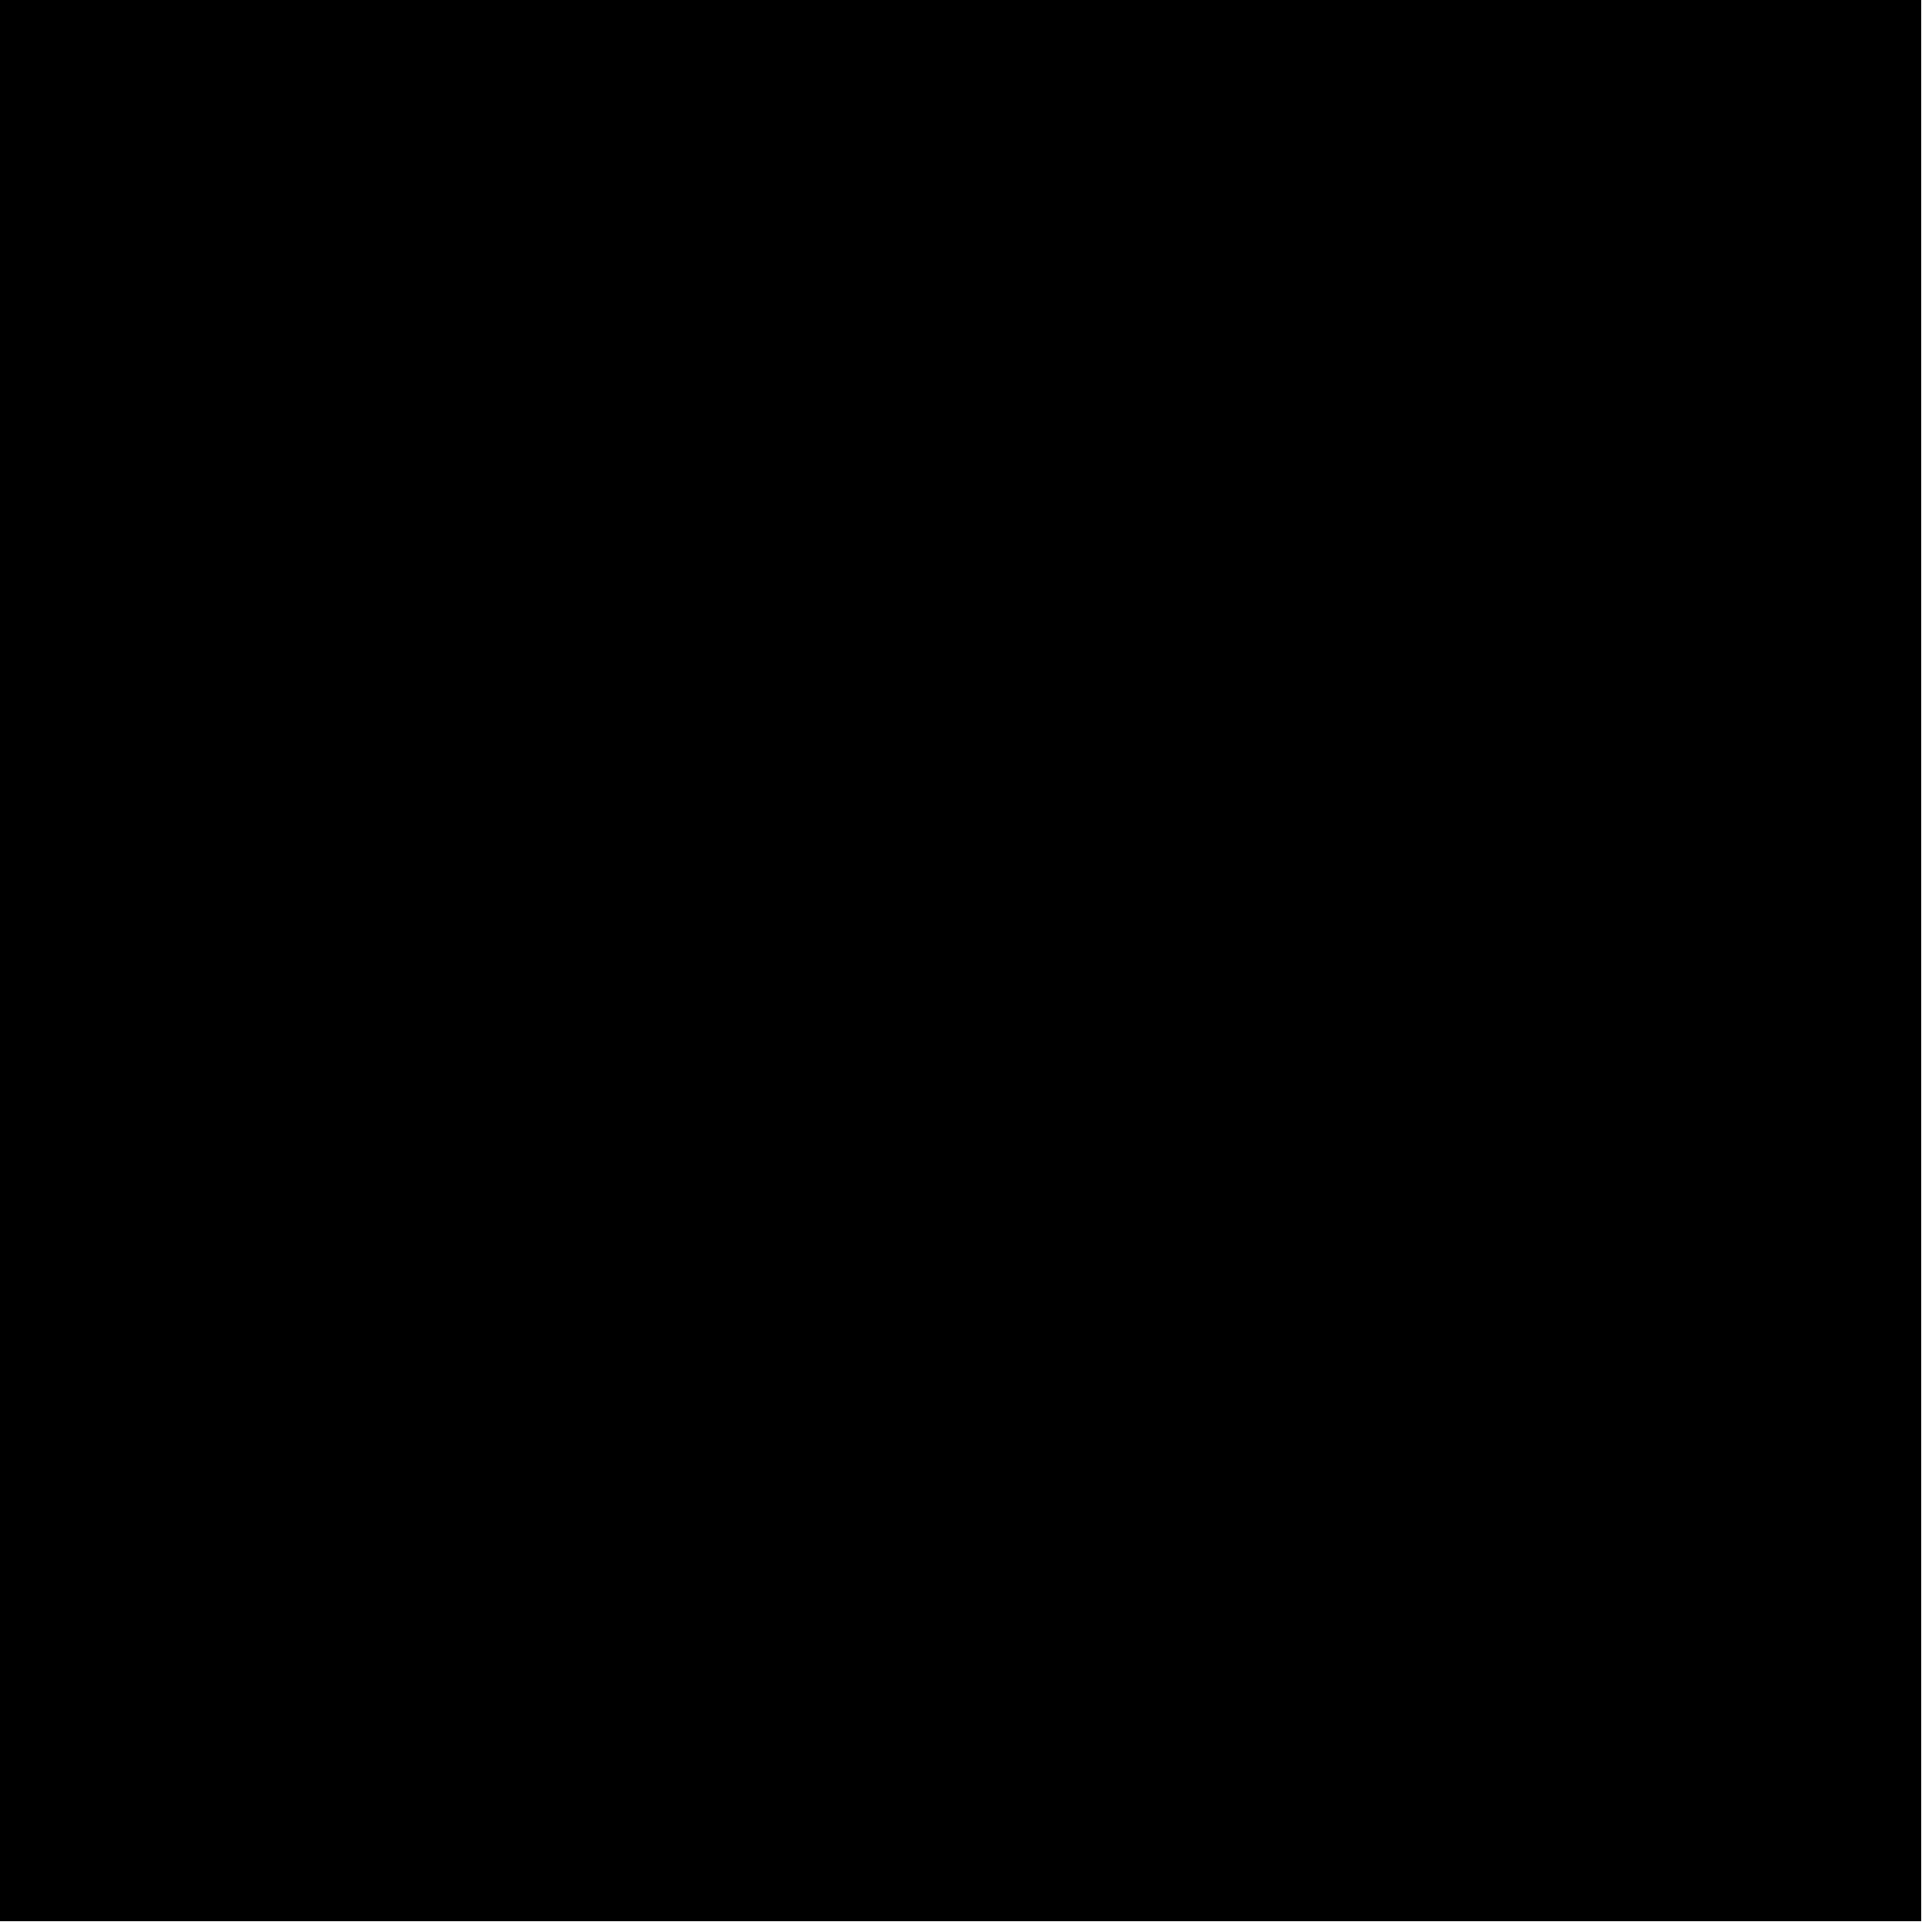
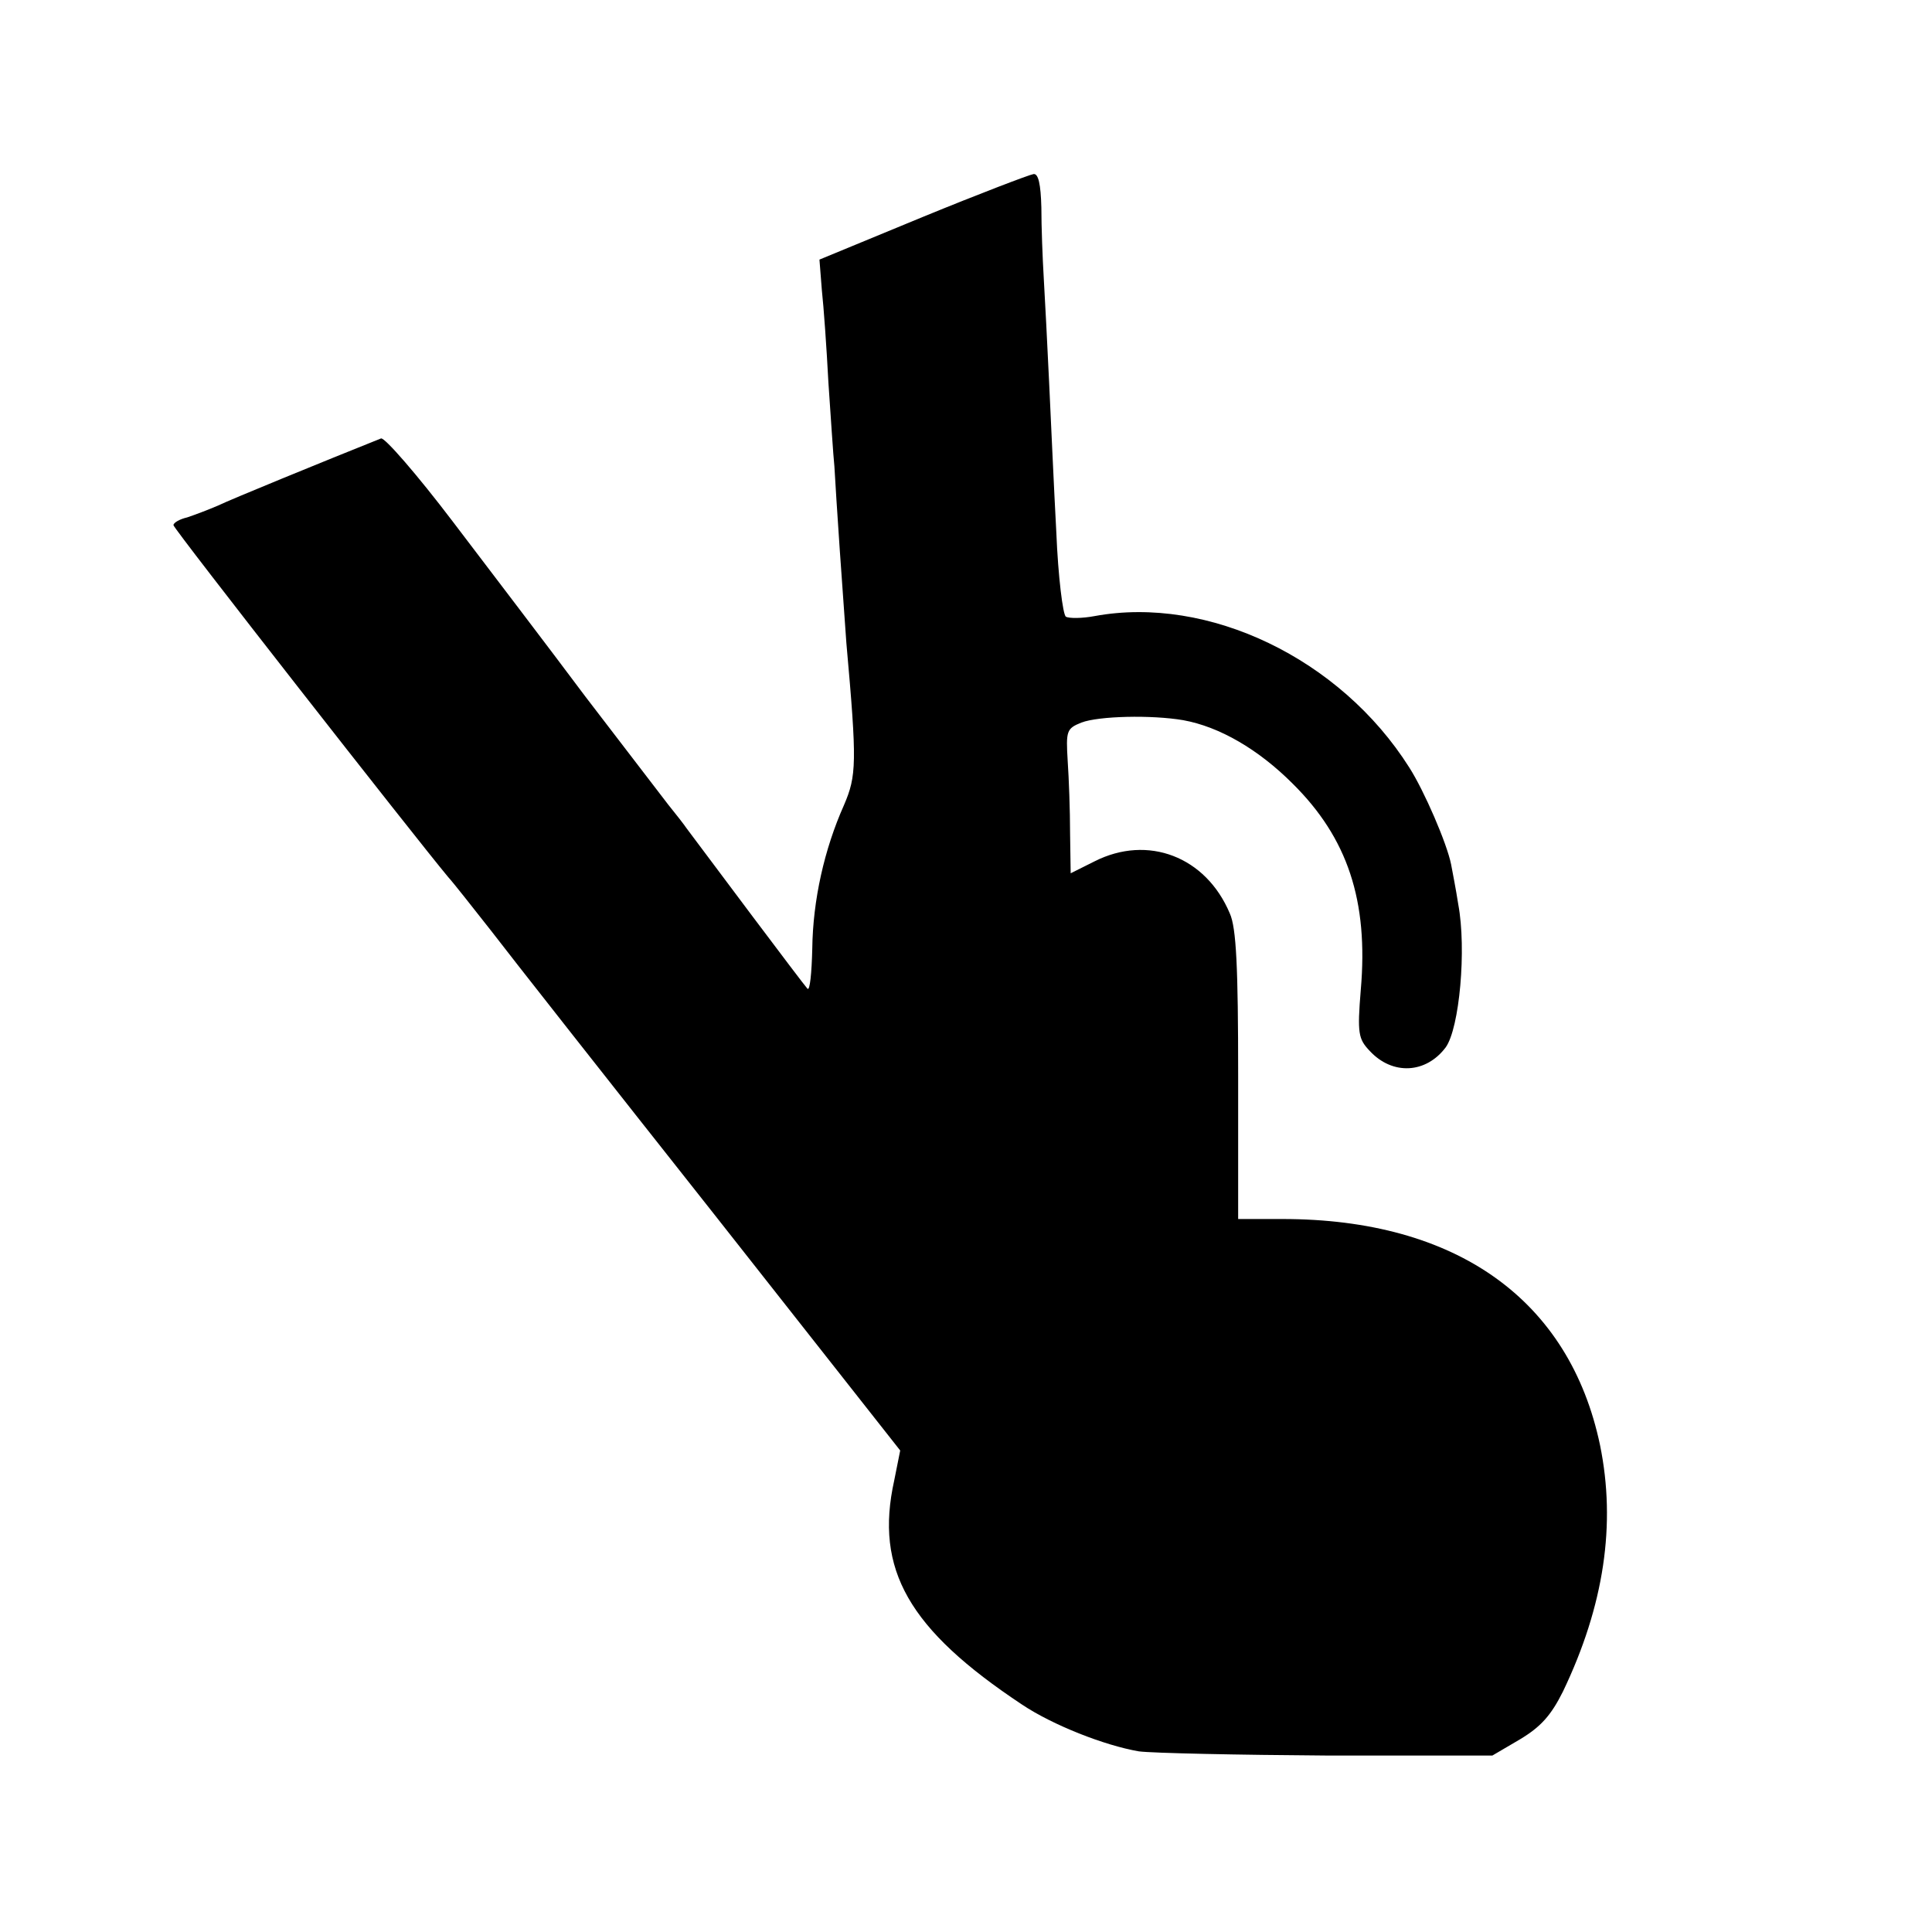
- <svg xmlns="http://www.w3.org/2000/svg" version="1.0" width="181pt" height="181pt" viewBox="0 0 181 181" preserveAspectRatio="xMidYMid meet">
-   <g transform="translate(0,181) scale(0.1,-0.1)" fill="#000000" stroke="none">
-     <path d="M0 910 l0 -900 900 0 900 0 0 900 0 900 -900 0 -900 0 0 -900z" />
+ <svg xmlns="http://www.w3.org/2000/svg" version="1.0" width="323pt" height="323pt" viewBox="0 0 323 323" preserveAspectRatio="xMidYMid meet">
+   <g transform="translate(0,323) scale(0.1,-0.1)" fill="#000000" stroke="none">
+     <path d="M1542 2867 l-172 -71 4 -51 c3 -27 8 -97 11 -155 4 -58 8 -121 10 -140 1 -19 5 -82 9 -140 4 -58 9 -127 11 -155 18 -201 17 -222 -4 -271 -33 -74 -52 -159 -53 -240 -1 -41 -4 -71 -8 -67 -6 6 -173 229 -202 268 -4 6 -18 24 -31 40 -13 17 -75 98 -138 180 -62 83 -162 214 -222 293 -60 79 -114 141 -120 139 -100 -40 -249 -101 -272 -112 -16 -7 -40 -16 -52 -20 -13 -3 -23 -9 -23 -13 0 -6 404 -522 459 -588 10 -11 42 -52 72 -90 29 -38 195 -249 369 -469 l315 -400 -10 -50 c-33 -149 24 -249 214 -375 51 -34 137 -68 195 -78 23 -3 165 -6 316 -7 l275 0 46 27 c35 21 52 40 72 80 69 144 89 280 62 412 -51 243 -240 378 -531 378 l-74 0 0 239 c0 181 -3 248 -14 272 -40 95 -137 132 -226 87 l-40 -20 -1 67 c0 38 -2 92 -4 121 -3 50 -2 54 23 64 29 11 117 13 170 4 61 -11 126 -49 183 -106 92 -91 127 -196 114 -345 -6 -73 -4 -82 15 -102 38 -41 94 -38 127 6 23 32 35 164 21 239 -4 26 -10 56 -12 67 -7 35 -45 123 -70 162 -115 182 -336 288 -526 253 -21 -4 -43 -4 -48 -1 -5 3 -13 67 -16 141 -4 74 -9 187 -12 250 -3 63 -7 142 -9 175 -2 33 -4 86 -4 118 -1 39 -5 57 -13 56 -7 -1 -91 -33 -186 -72z" />
  </g>
</svg>
